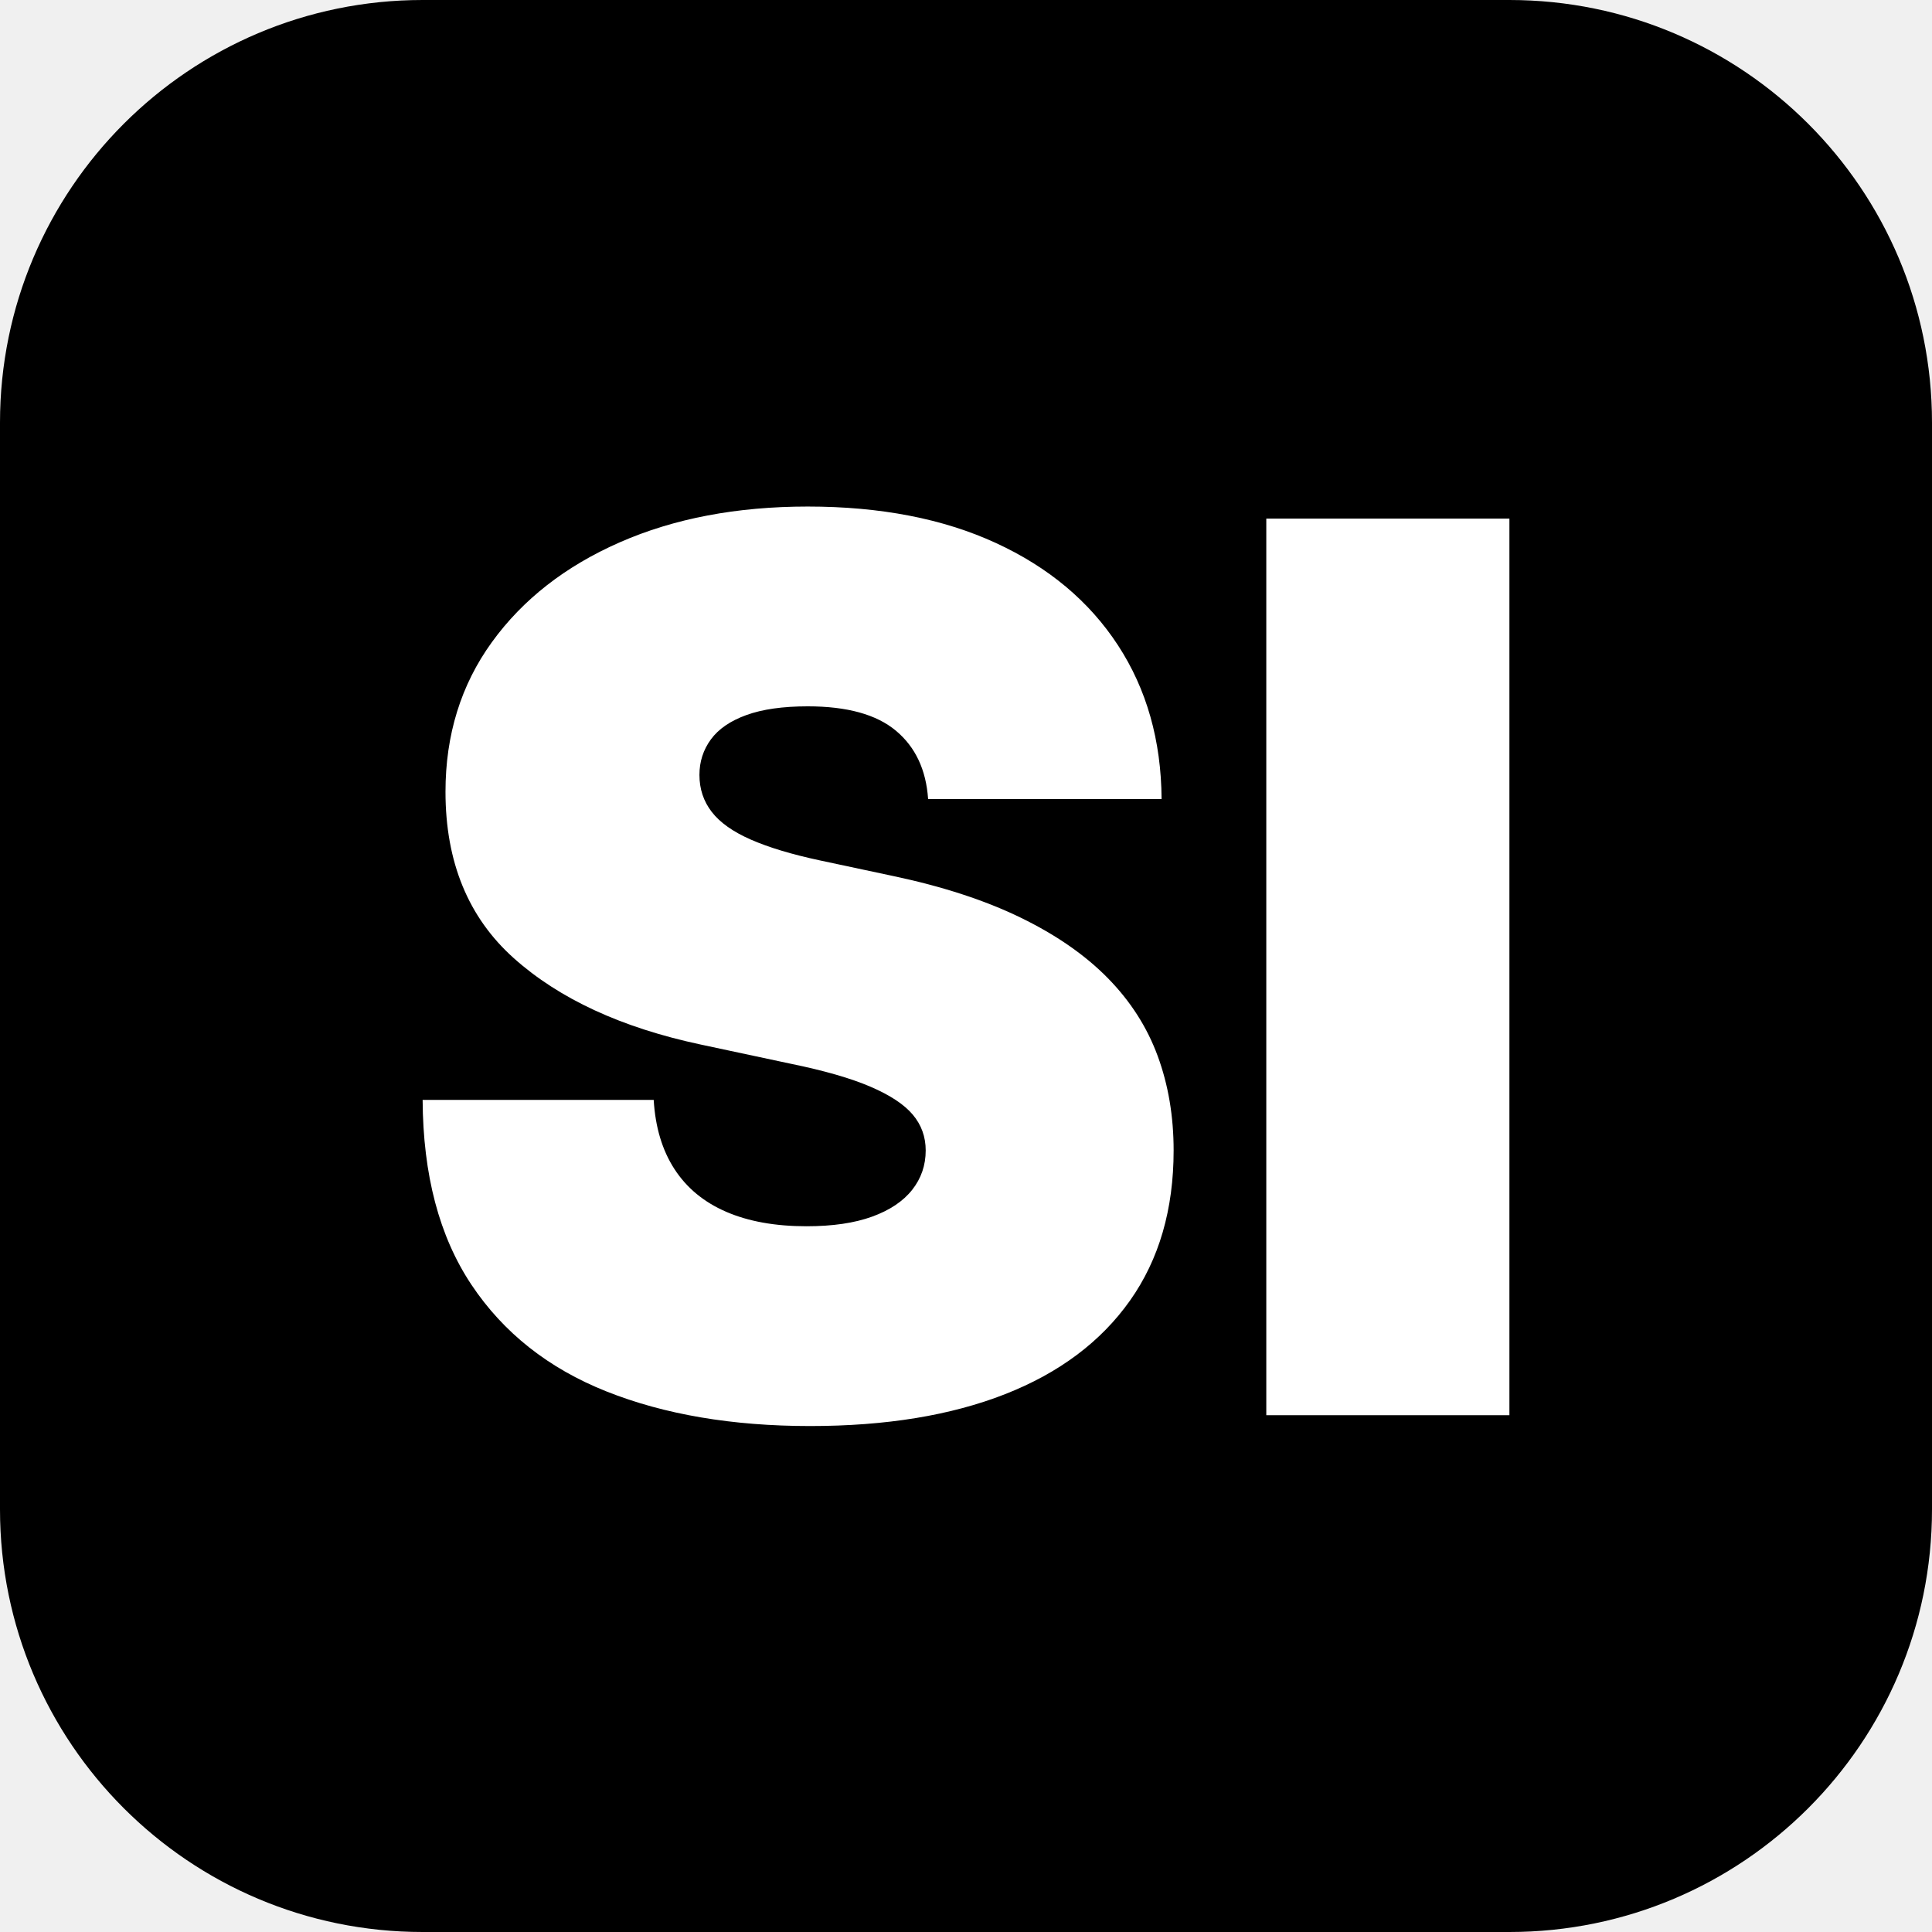
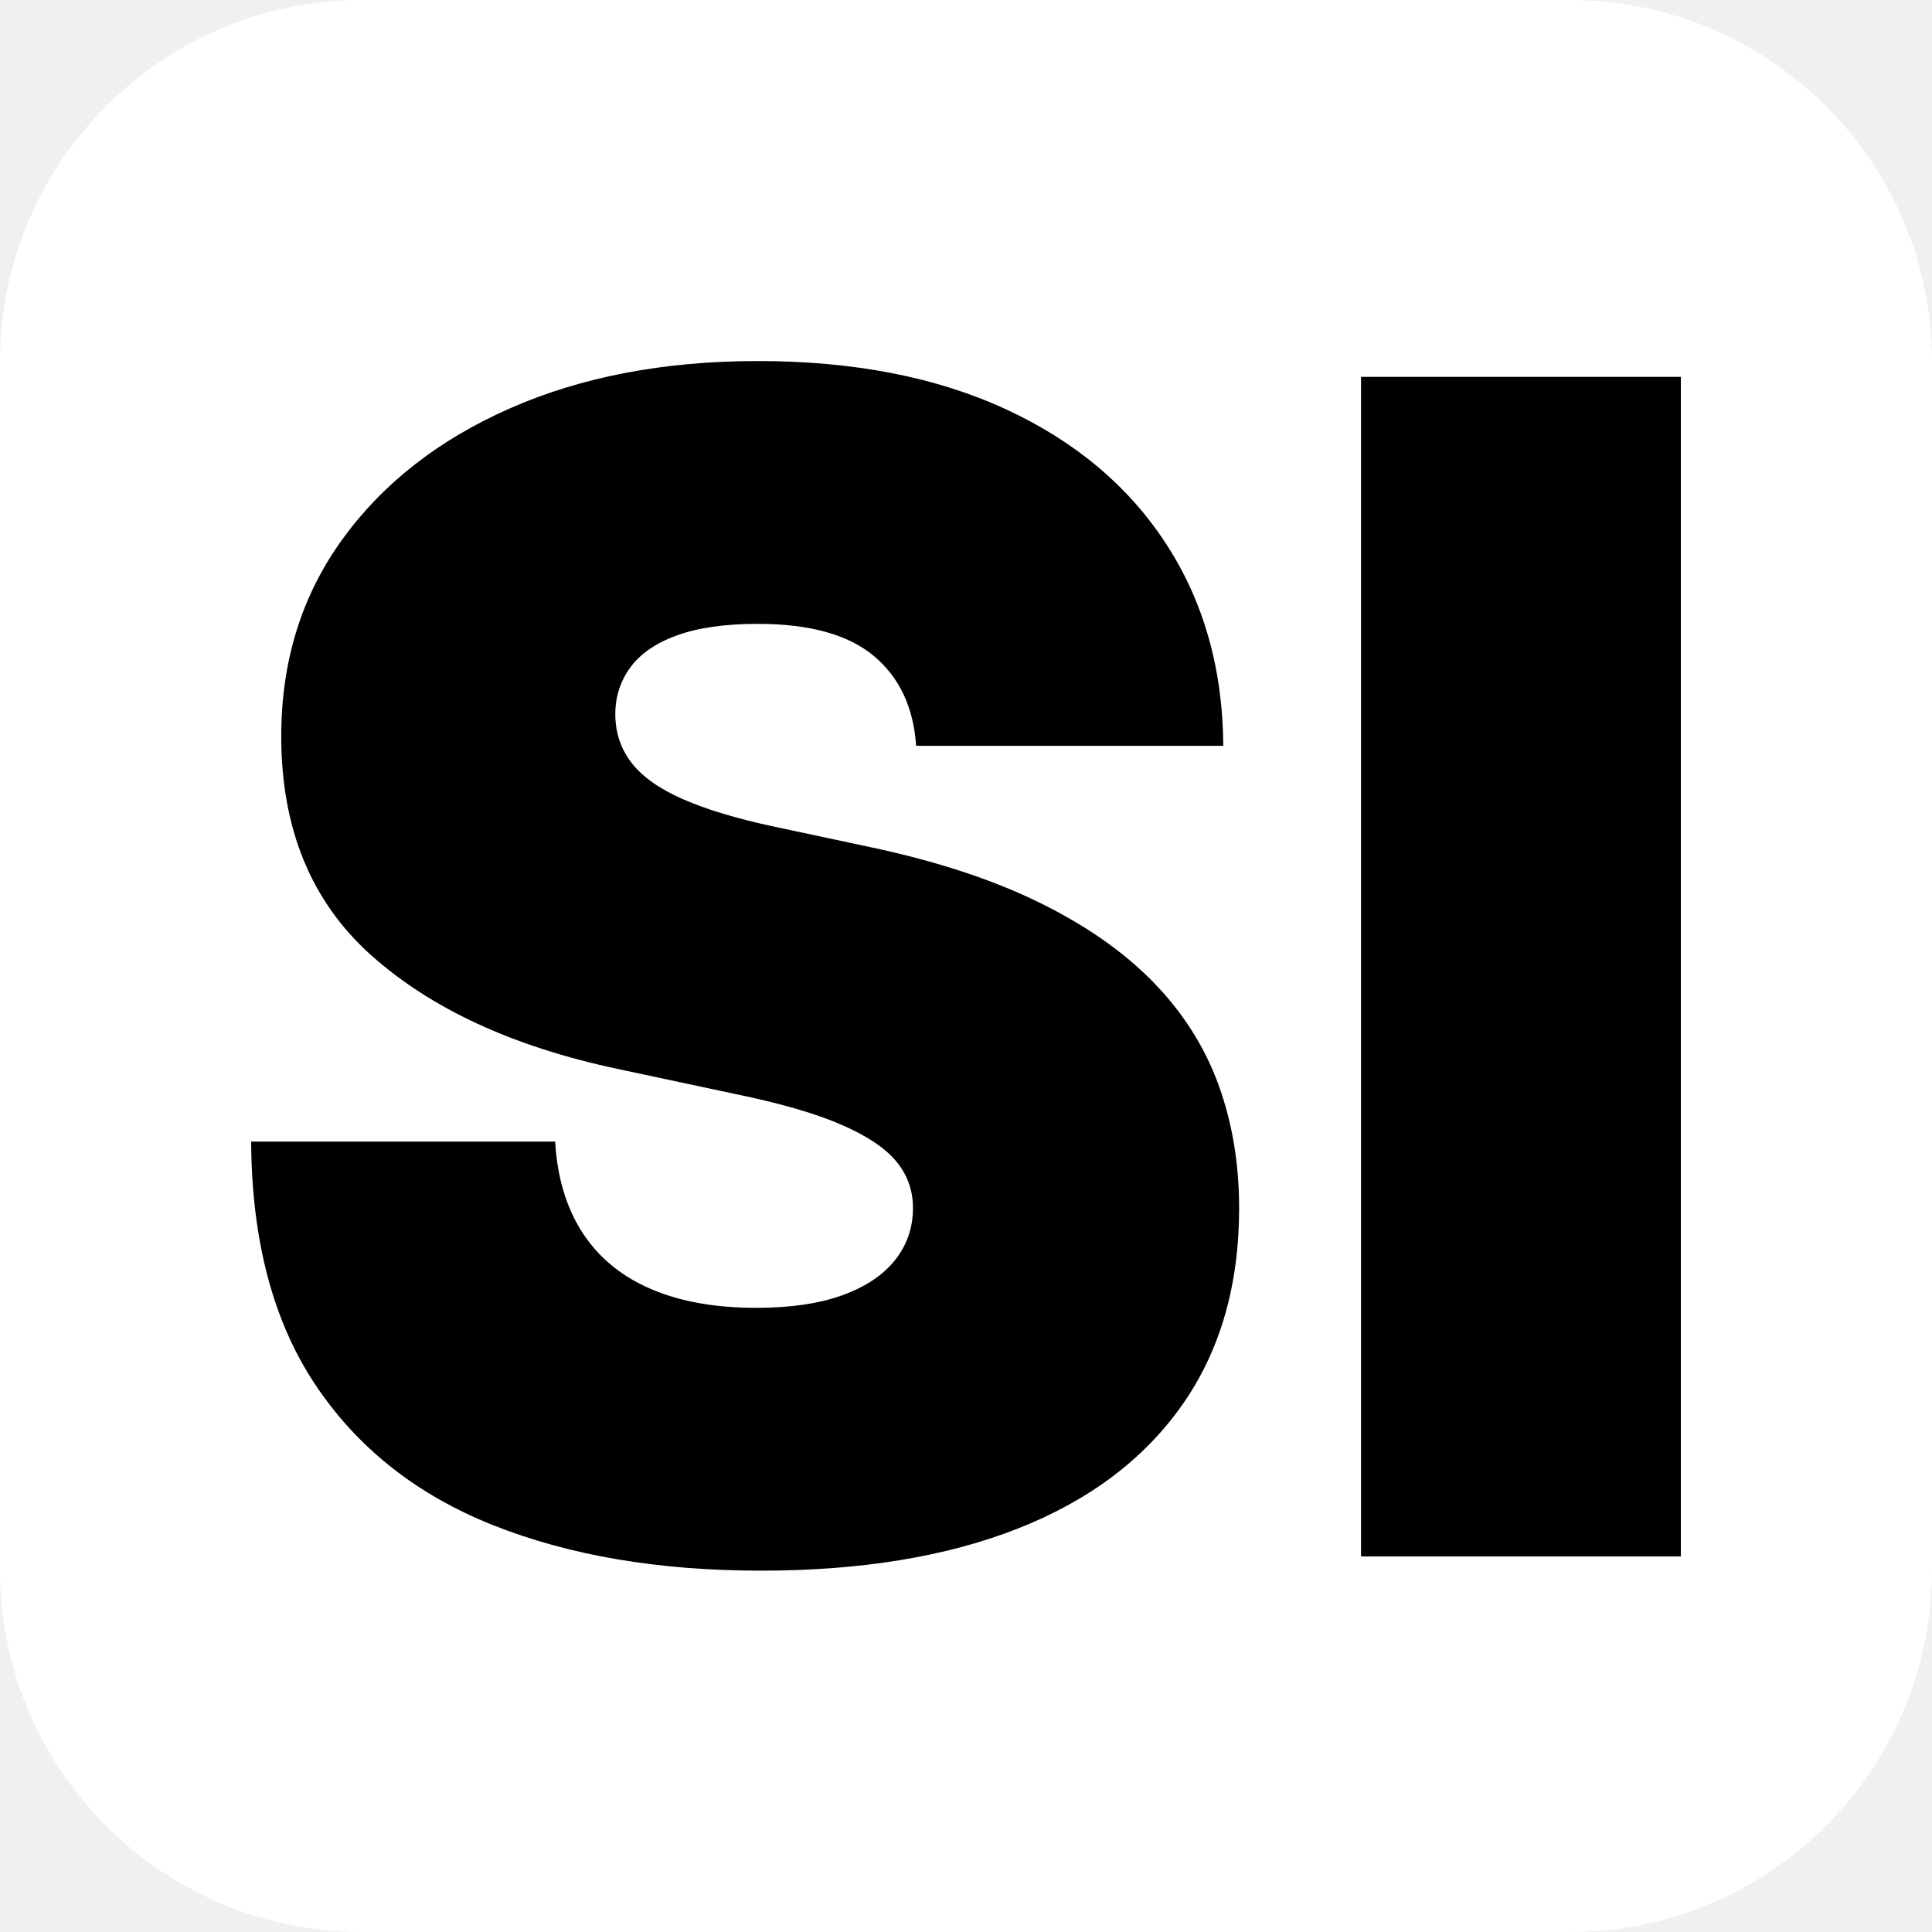
<svg xmlns="http://www.w3.org/2000/svg" viewBox="0 0 32 32">
-   <rect width="32" height="32" rx="7" fill="#000" />
-   <g transform="translate(7.00 8.39) scale(0.009061)">
-     <path fill="#fff" d="M 708.4 1680.8Q 495 1680.8 336.05 1617.55Q 177.1 1554.3 89.1 1422.3Q 1.1 1290.3 0 1084.6H 422.4Q 426.8 1159.4 460.35 1211.1Q 493.9 1262.8 554.95 1289.2Q 616 1315.6 701.8 1315.6Q 773.3 1315.6 821.7 1298Q 870.1 1280.4 894.85 1249.05Q 919.6 1217.7 919.6 1177Q 919.6 1139.6 895.95 1111.55Q 872.3 1083.5 818.4 1060.4Q 764.5 1037.3 673.2 1018.6L 508.2 983.4Q 291.5 937.2 166.65 825.55Q 41.8 713.9 41.8 521.4Q 41.8 365.2 126.5 248.05Q 211.2 130.9 360.25 65.45Q 509.3 0 704 0Q 903.1 0 1047.75 66.55Q 1192.4 133.1 1271.05 253.55Q 1349.7 374 1350.8 534.6H 924Q 918.5 454.3 865.15 409.75Q 811.8 365.2 704 365.2Q 635.8 365.2 591.8 381.15Q 547.8 397.1 526.9 425.7Q 506 454.3 506 490.6Q 506 529.1 528.55 558.25Q 551.1 587.4 600.05 608.85Q 649 630.3 726 646.8L 860.2 675.4Q 995.5 704 1092.85 751.3Q 1190.2 798.6 1252.35 861.85Q 1314.5 925.1 1343.65 1004.3Q 1372.8 1083.5 1372.8 1177Q 1372.8 1338.7 1293.05 1451.45Q 1213.3 1564.2 1064.8 1622.5Q 916.3 1680.8 708.4 1680.8Z M 1986.6 22V 1661H 1542.2V 22Z" />
+   <rect width="32" height="32" rx="6" fill="#fff" />
+   <g transform="translate(4.16 5.98)">
+     <g transform="scale(0.01192)">
+       <path fill="#000" d="M 708.4 1680.8Q 495 1680.8 336.05 1617.55Q 177.1 1554.3 89.1 1422.3Q 1.1 1290.3 0 1084.6H 422.4Q 426.8 1159.4 460.35 1211.1Q 493.9 1262.8 554.95 1289.2Q 616 1315.6 701.8 1315.6Q 773.3 1315.6 821.7 1298Q 870.1 1280.4 894.85 1249.05Q 919.6 1217.7 919.6 1177Q 919.6 1139.6 895.95 1111.55Q 872.3 1083.5 818.4 1060.4Q 764.5 1037.3 673.2 1018.6L 508.2 983.4Q 291.5 937.2 166.65 825.55Q 41.8 713.9 41.8 521.4Q 41.8 365.2 126.5 248.05Q 211.2 130.9 360.25 65.45Q 509.3 0 704 0Q 903.1 0 1047.75 66.55Q 1192.4 133.1 1271.05 253.55Q 1349.7 374 1350.8 534.6H 924Q 918.5 454.3 865.15 409.75Q 811.8 365.2 704 365.2Q 635.8 365.2 591.8 381.15Q 547.8 397.1 526.9 425.7Q 506 454.3 506 490.6Q 506 529.1 528.55 558.25Q 551.1 587.4 600.05 608.85Q 649 630.3 726 646.8L 860.2 675.4Q 995.5 704 1092.85 751.3Q 1190.2 798.6 1252.35 861.85Q 1314.5 925.1 1343.65 1004.3Q 1372.8 1083.5 1372.8 1177Q 1372.8 1338.7 1293.05 1451.45Q 1213.3 1564.2 1064.8 1622.5Q 916.3 1680.8 708.4 1680.8Z M 1986.6 22V 1661H 1542.2V 22Z" />
+     </g>
  </g>
</svg>
